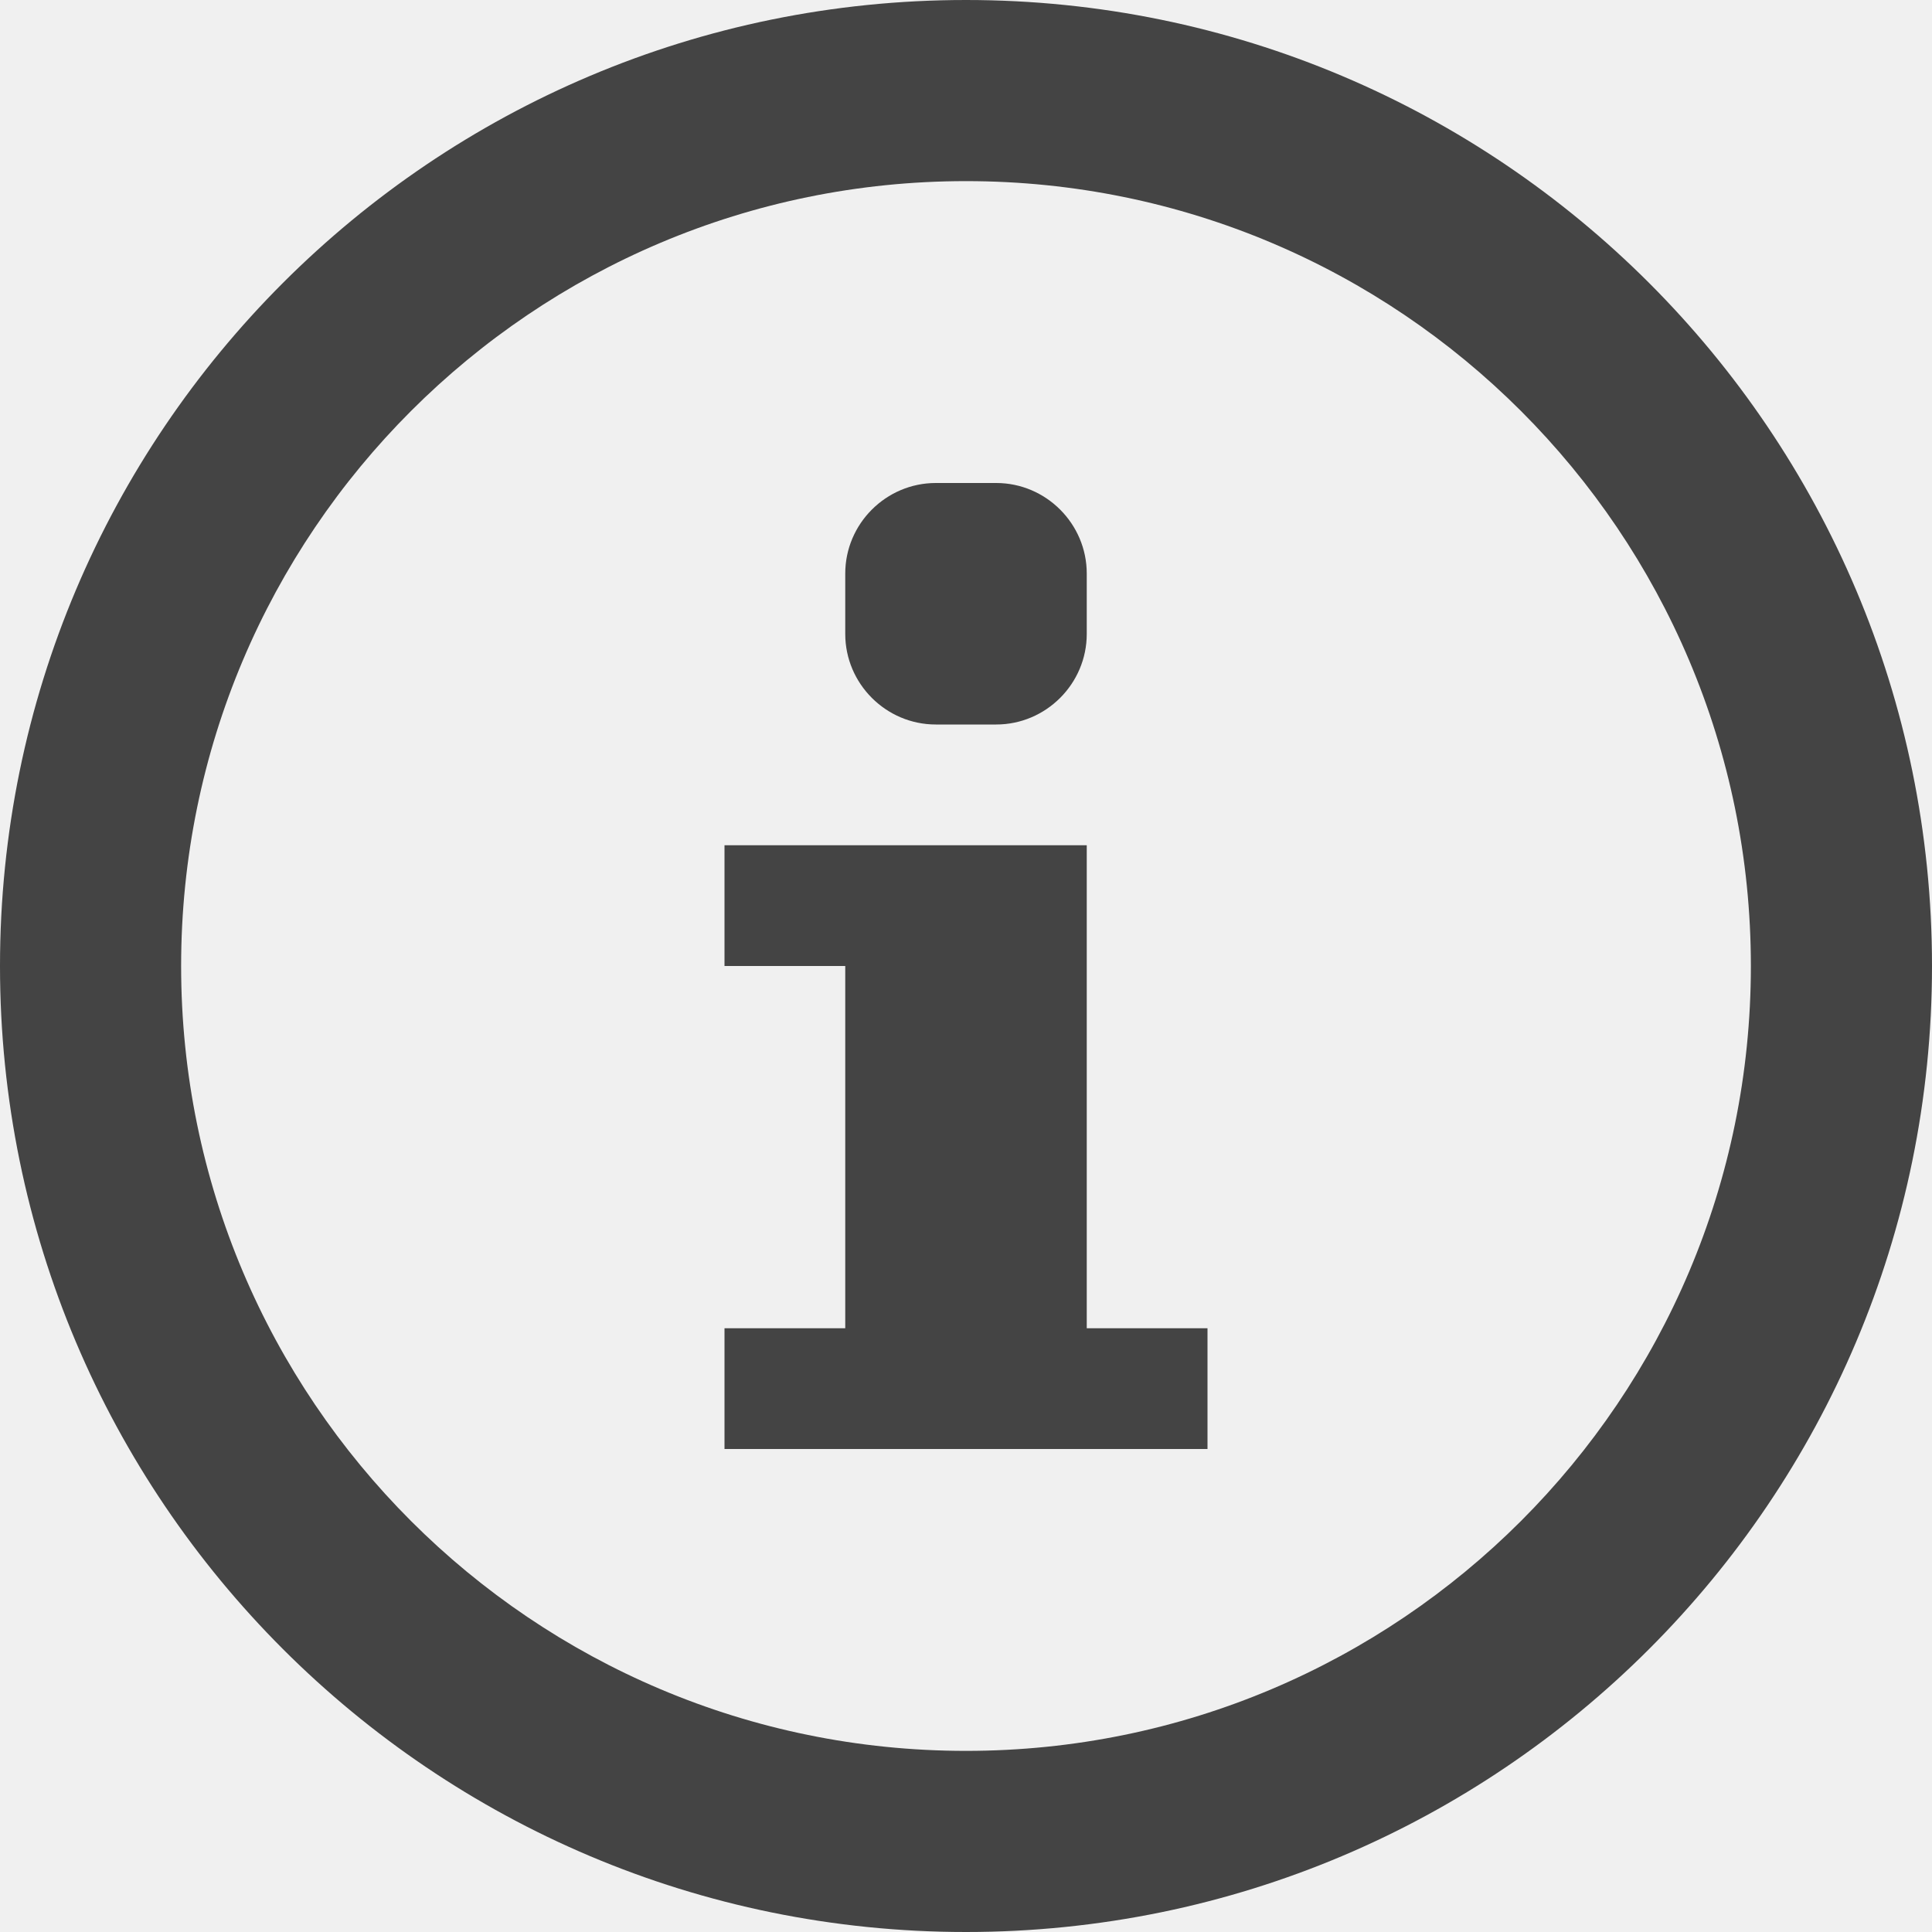
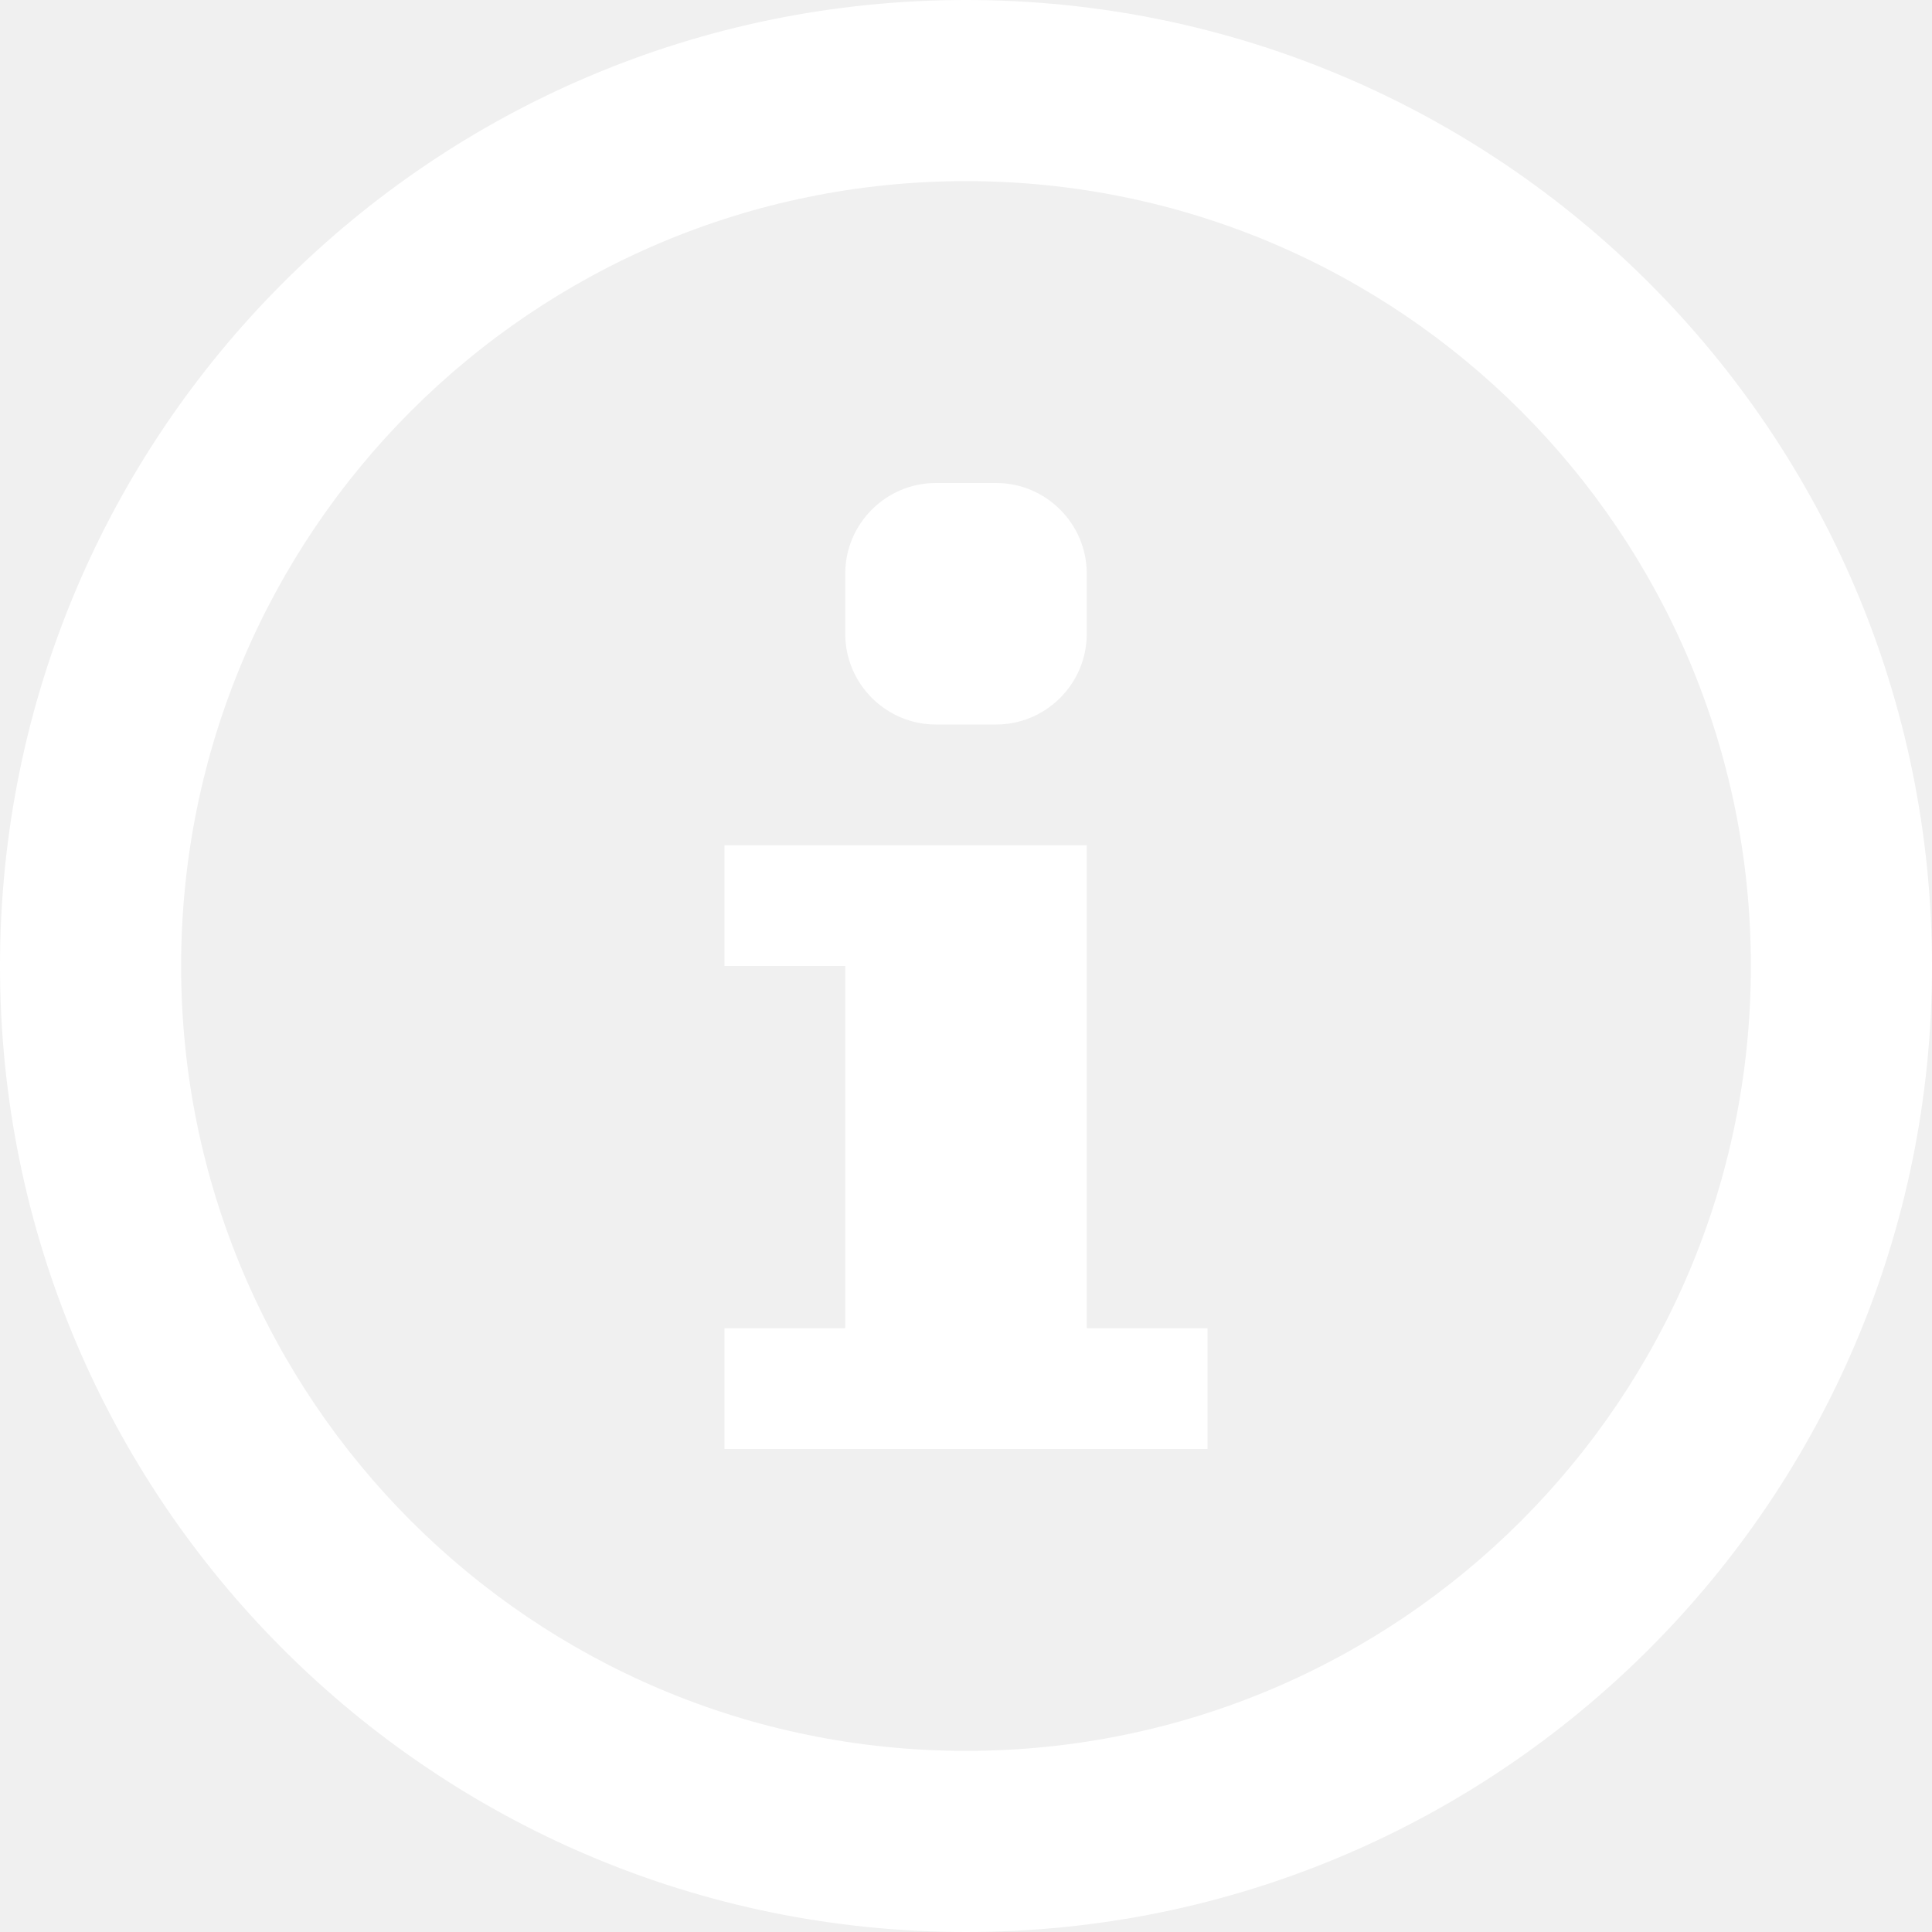
<svg xmlns="http://www.w3.org/2000/svg" version="1.1" width="32" height="32" viewBox="0 0 32 32">
-   <path fill="#444444" d="M14 9.5c0-0.825 0.675-1.5 1.5-1.5h1c0.825 0 1.5 0.675 1.5 1.5v1c0 0.825-0.675 1.5-1.5 1.5h-1c-0.825 0-1.5-0.675-1.5-1.5v-1z" />
-   <path fill="#444444" d="M20 24h-8v-2h2v-6h-2v-2h6v8h2z" />
-   <path fill="#444444" d="M16 0c-8.837 0-16 7.163-16 16s7.163 16 16 16 16-7.163 16-16-7.163-16-16-16zM16 29c-7.18 0-13-5.82-13-13s5.82-13 13-13 13 5.82 13 13-5.82 13-13 13z" />
+   <path fill="#FFFFFF" d="M14 9.5c0-0.825 0.675-1.5 1.5-1.5h1c0.825 0 1.5 0.675 1.5 1.5v1c0 0.825-0.675 1.5-1.5 1.5h-1c-0.825 0-1.5-0.675-1.5-1.5v-1z" />
+   <path fill="#FFFFFF" d="M20 24h-8v-2h2v-6h-2v-2h6v8h2z" />
+   <path fill="#FFFFFF" d="M16 0c-8.837 0-16 7.163-16 16s7.163 16 16 16 16-7.163 16-16-7.163-16-16-16zM16 29c-7.18 0-13-5.82-13-13s5.82-13 13-13 13 5.82 13 13-5.82 13-13 13z" />
</svg>
